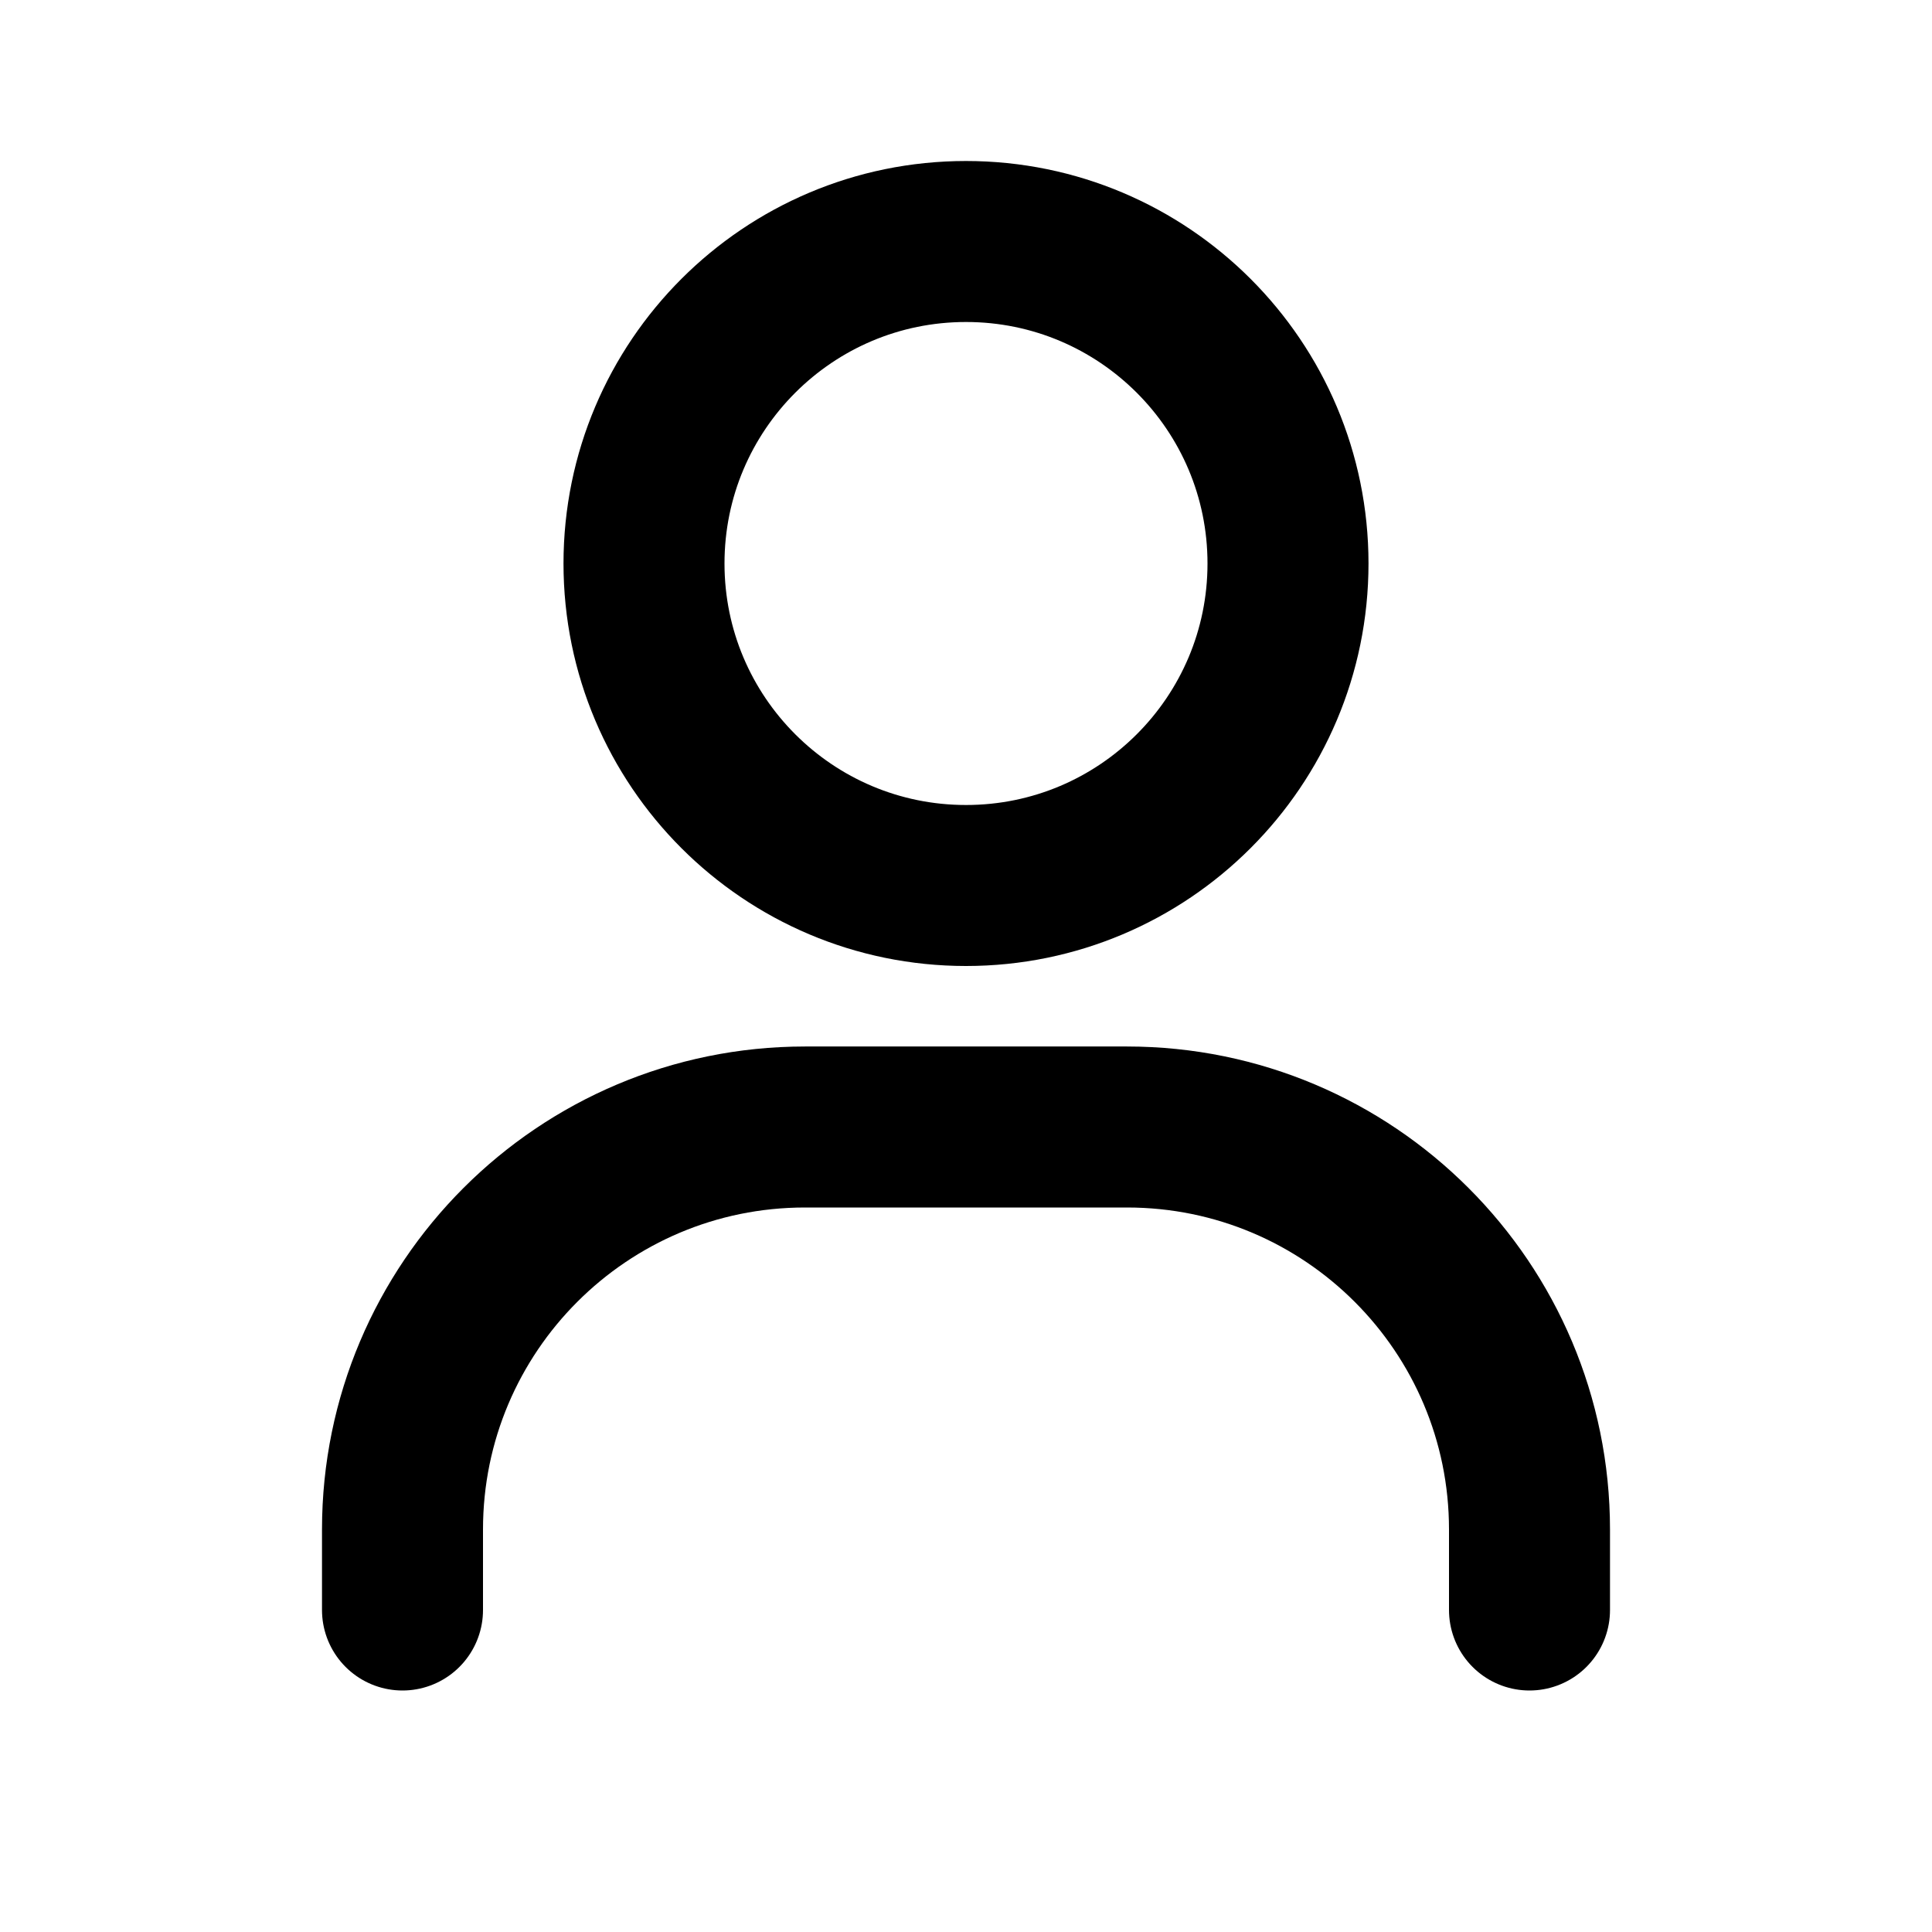
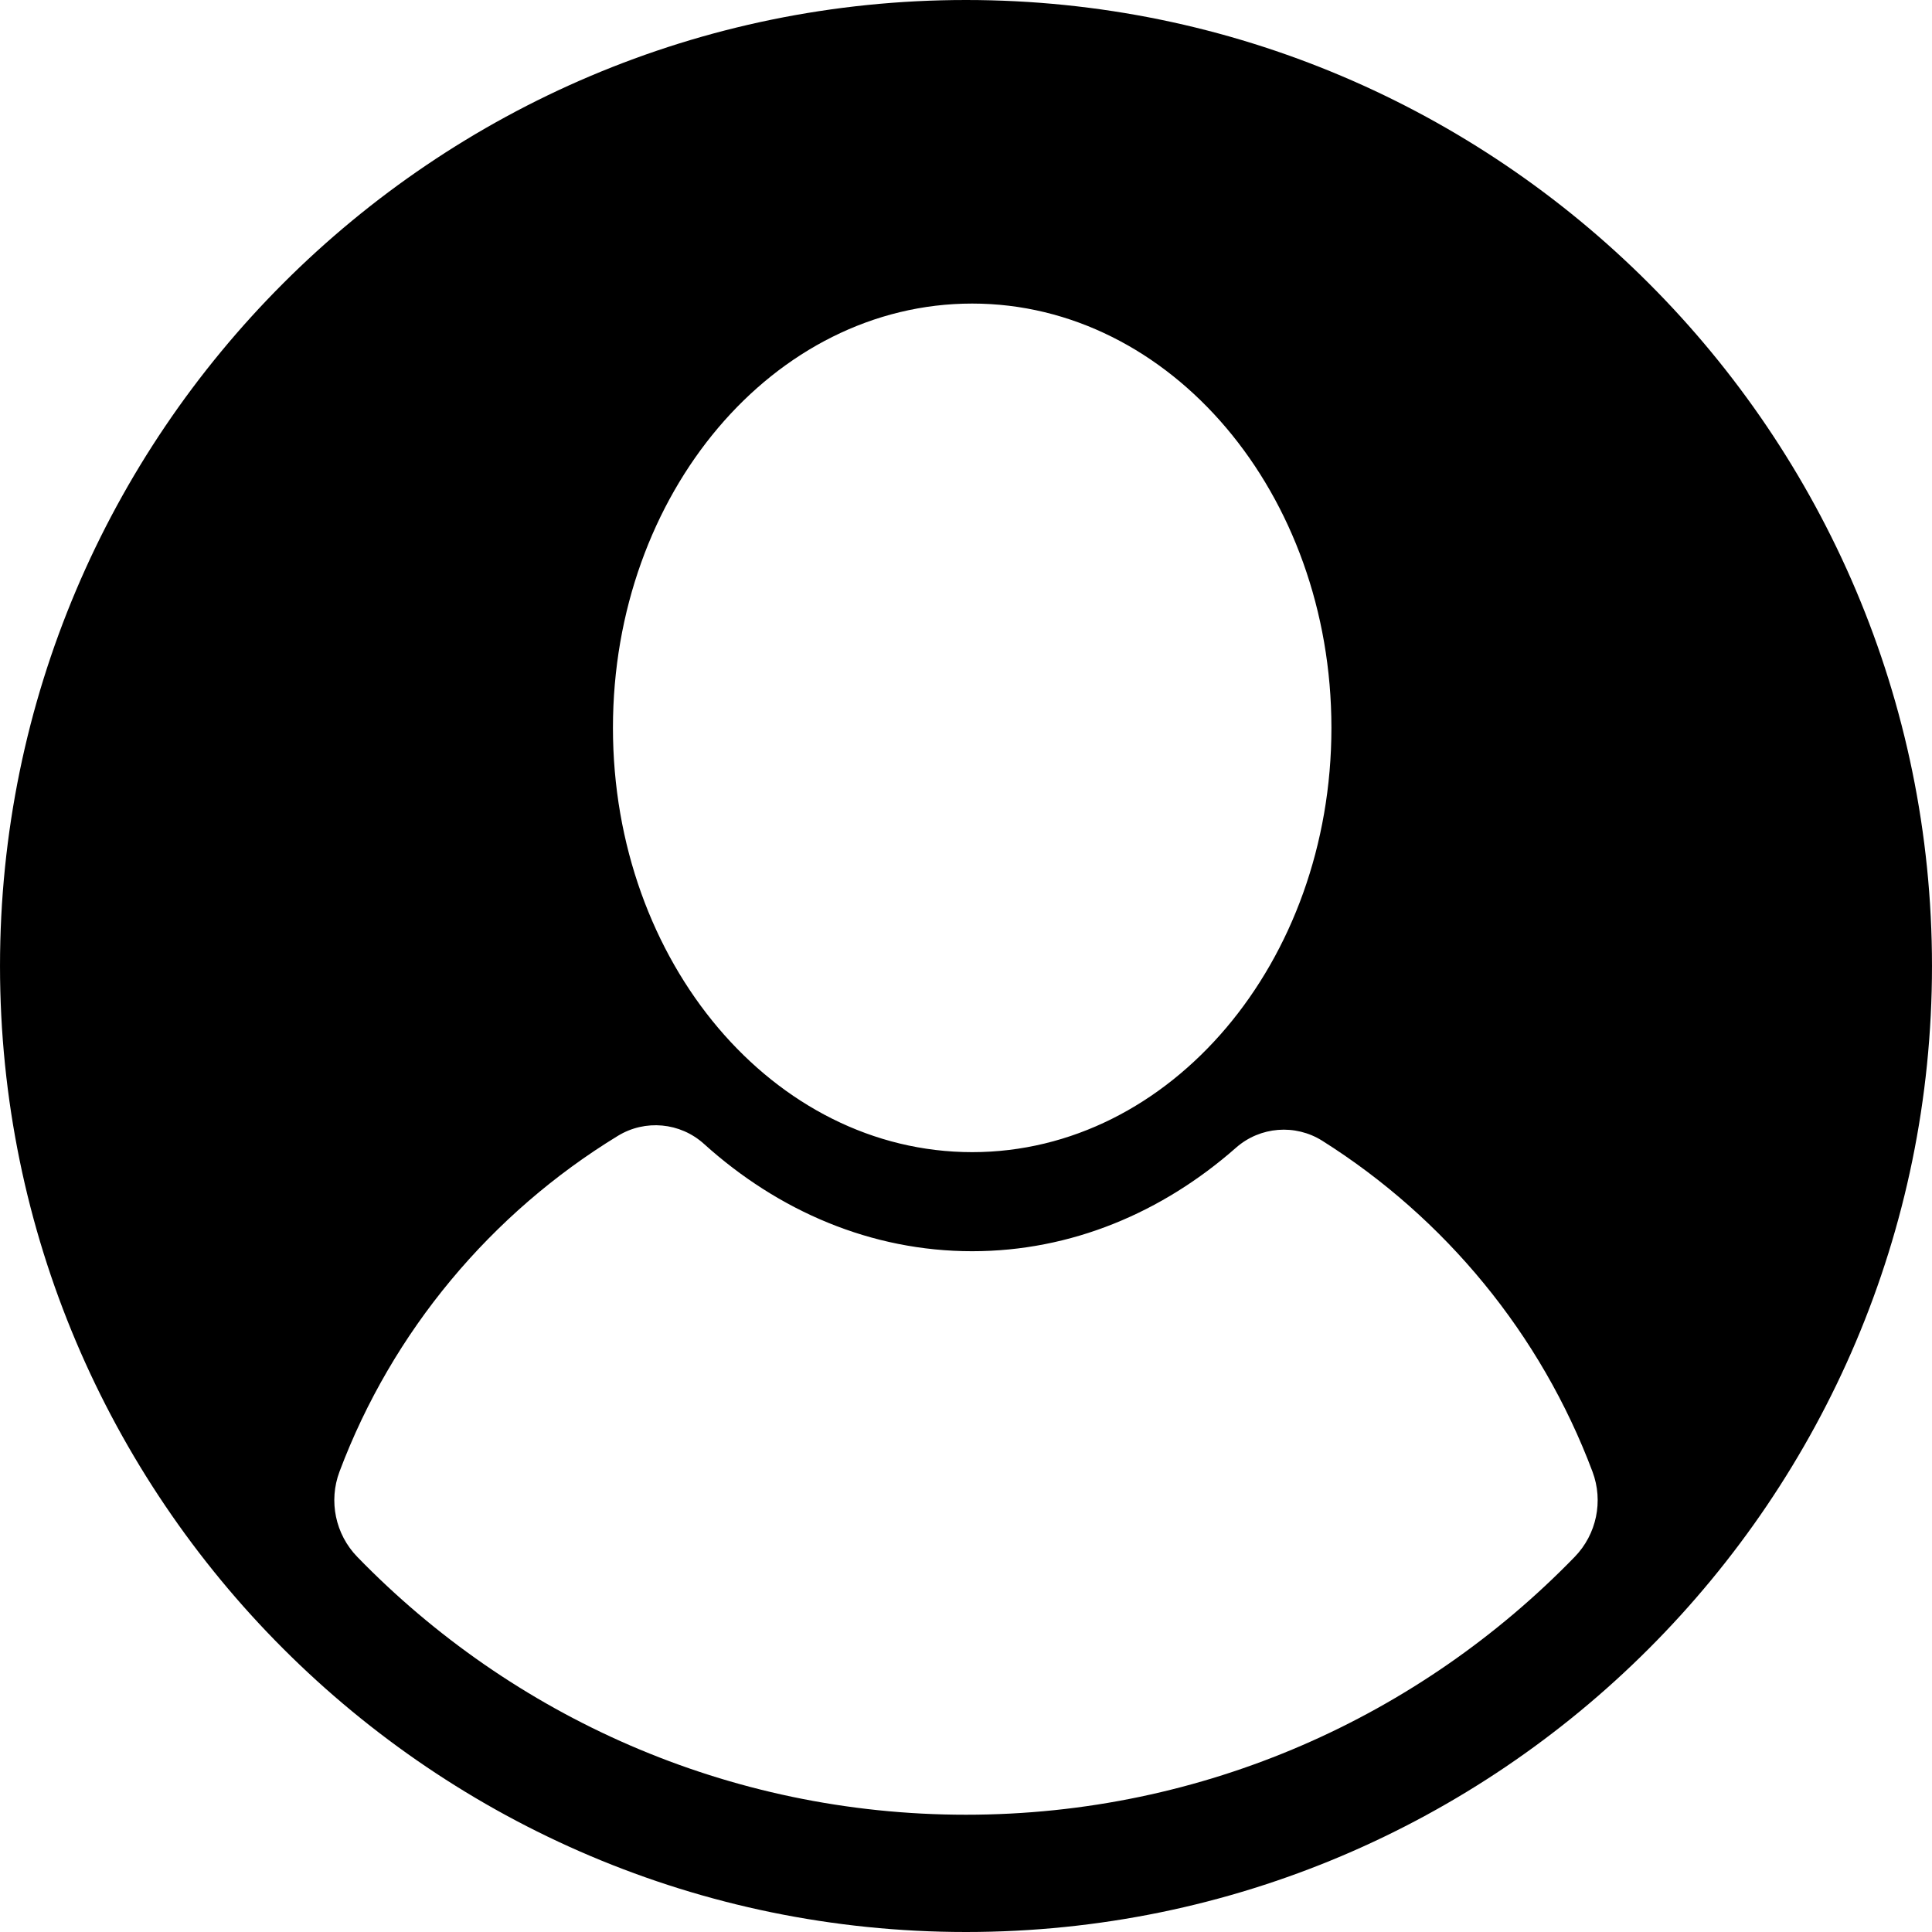
- <svg xmlns="http://www.w3.org/2000/svg" width="800px" height="800px" viewBox="0 0 24 24" fill="none">
-   <path d="M5 20V19C5 16.239 7.239 14 10 14H14C16.761 14 19 16.239 19 19V20M16 7C16 9.209 14.209 11 12 11C9.791 11 8 9.209 8 7C8 4.791 9.791 3 12 3C14.209 3 16 4.791 16 7Z" stroke="#000000" stroke-width="2" stroke-linecap="round" stroke-linejoin="round" />
+ <svg xmlns="http://www.w3.org/2000/svg" fill="#000000" version="1.1" id="Layer_1" width="800px" height="800px" viewBox="796 796 200 200" enable-background="new 796 796 200 200" xml:space="preserve">
+   <path d="M896,796c-55.14,0-99.999,44.86-99.999,100c0,55.141,44.859,100,99.999,100c55.141,0,99.999-44.859,99.999-100  C995.999,840.86,951.141,796,896,796z M896.639,827.425c20.538,0,37.189,19.66,37.189,43.921c0,24.257-16.651,43.924-37.189,43.924  s-37.187-19.667-37.187-43.924C859.452,847.085,876.101,827.425,896.639,827.425z M896,983.86  c-24.692,0-47.038-10.239-63.016-26.695c-2.266-2.335-2.984-5.775-1.84-8.82c5.47-14.556,15.718-26.762,28.817-34.761  c2.828-1.728,6.449-1.393,8.91,0.828c7.706,6.958,17.316,11.114,27.767,11.114c10.249,0,19.69-4.001,27.318-10.719  c2.488-2.191,6.128-2.479,8.932-0.711c12.697,8.004,22.618,20.005,27.967,34.253c1.144,3.047,0.425,6.482-1.842,8.817  C943.037,973.621,920.691,983.86,896,983.86z" />
</svg>
